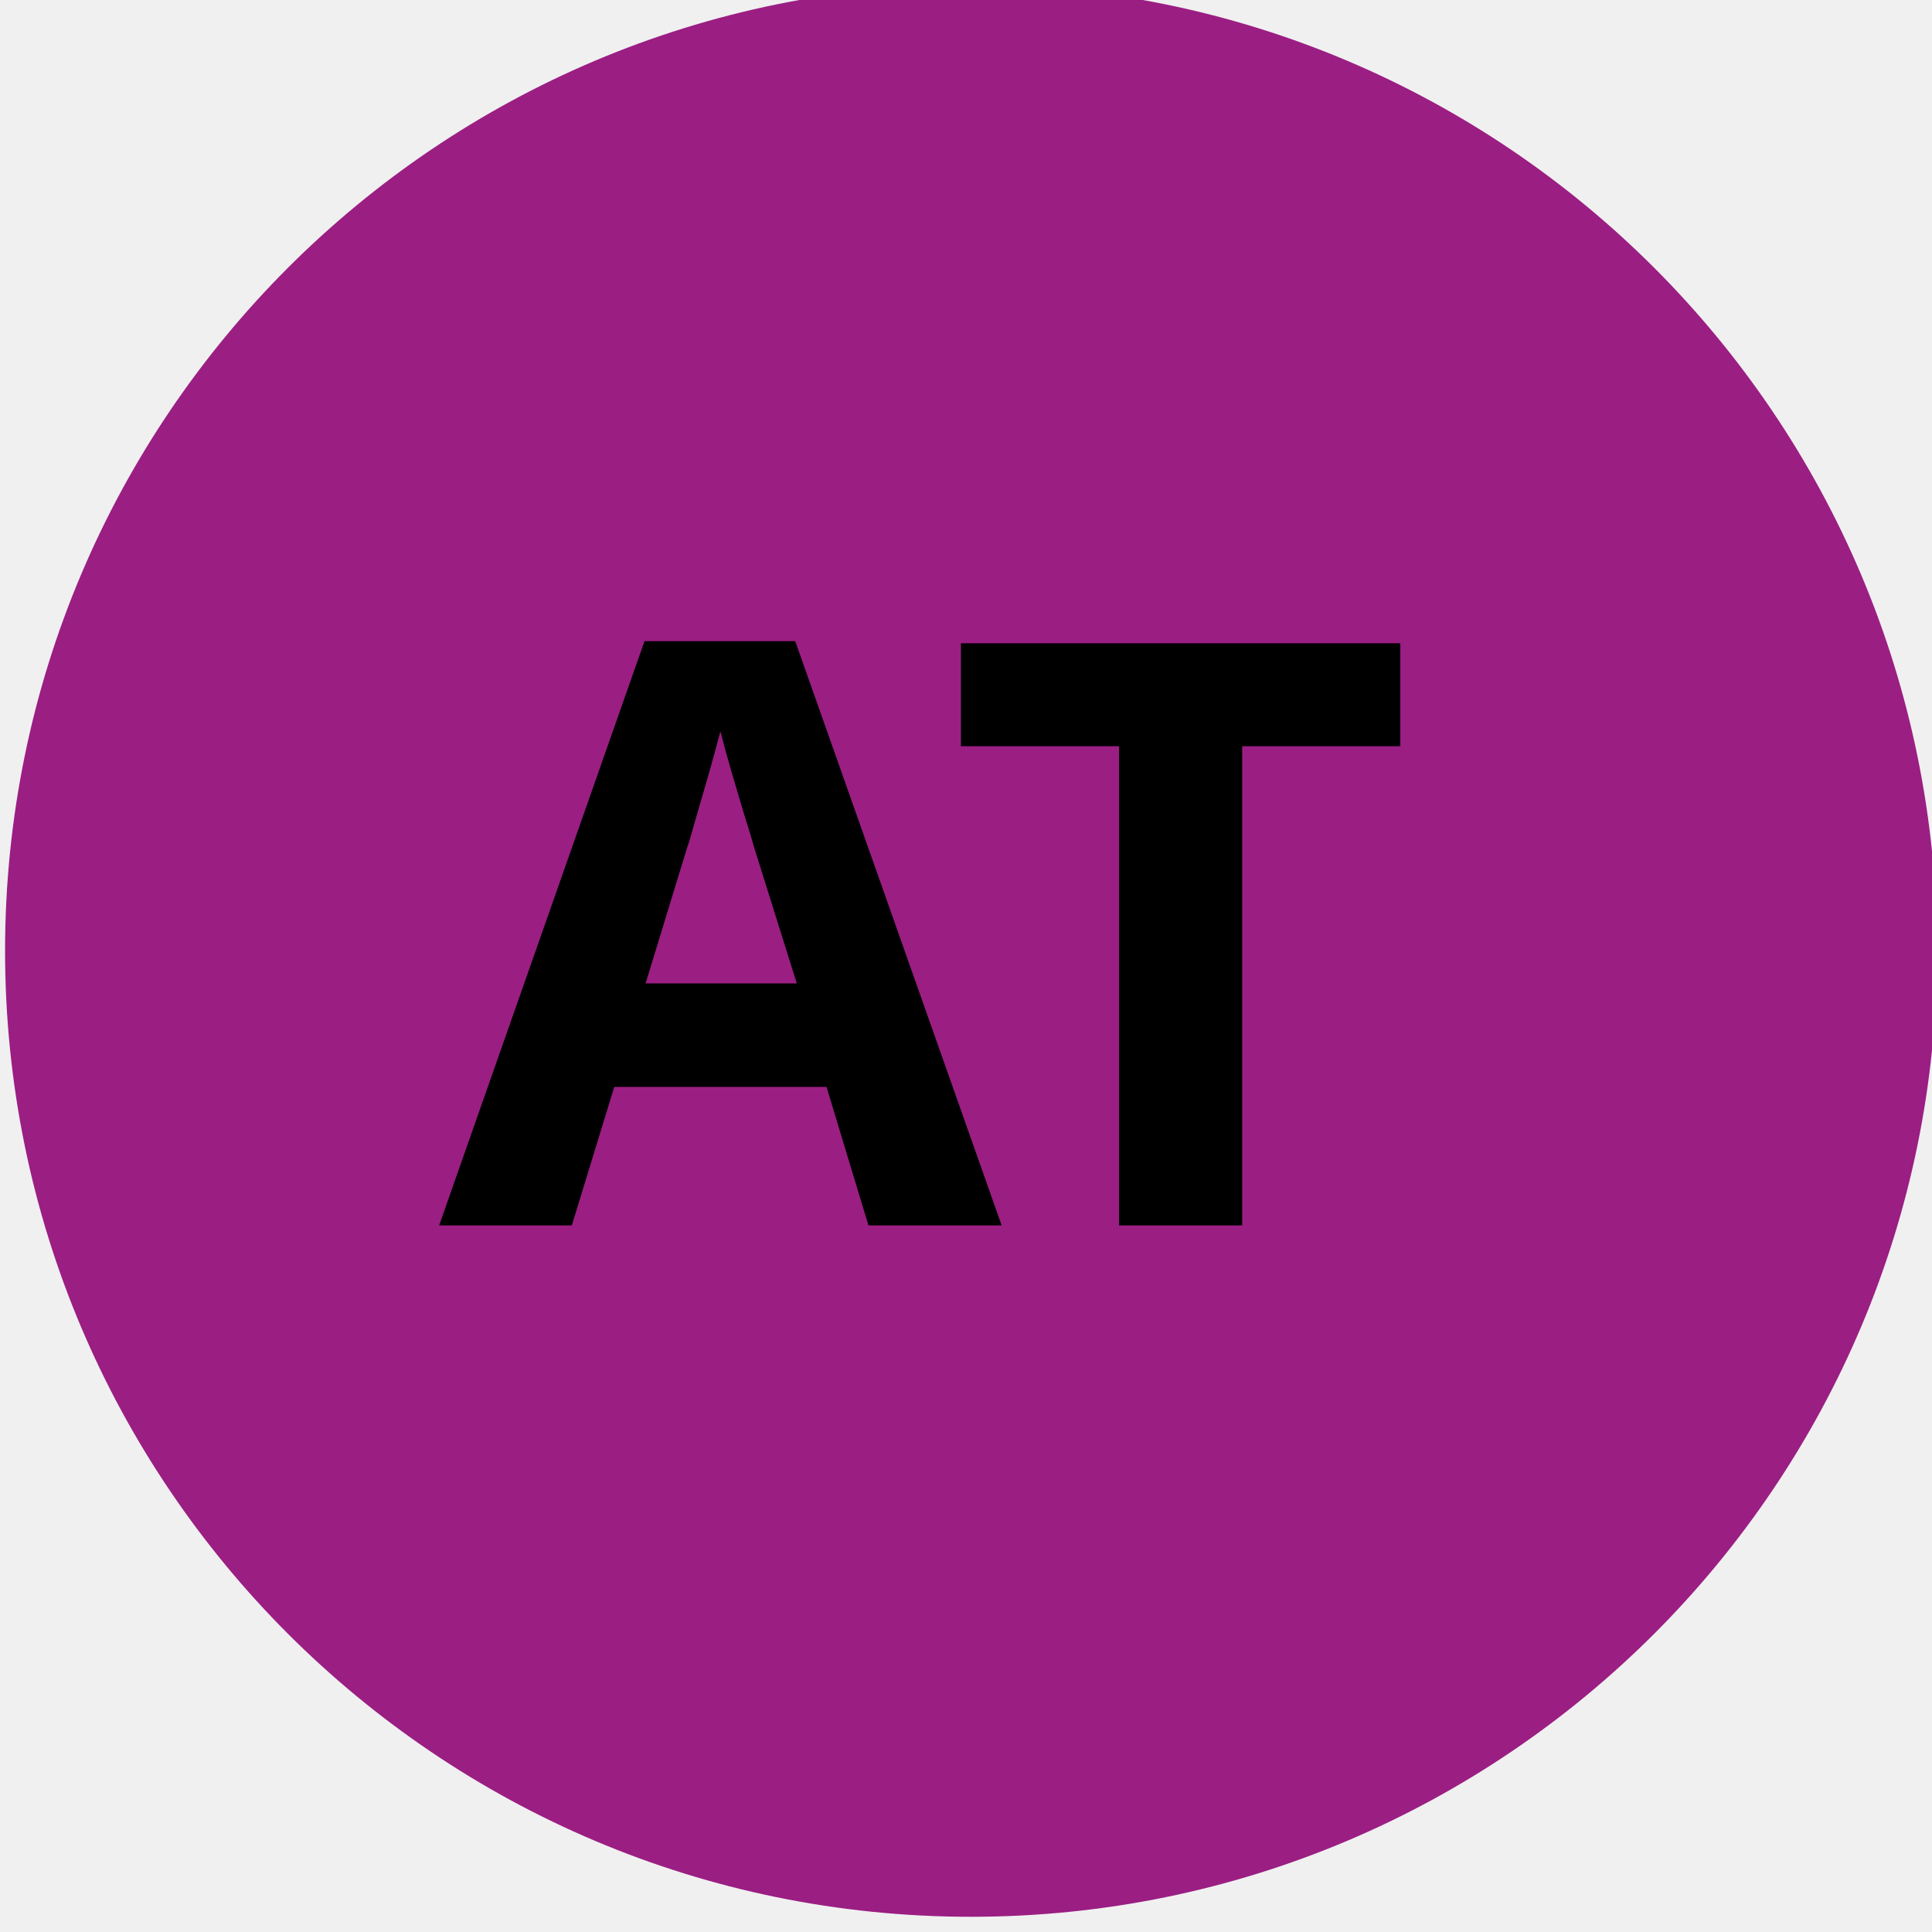
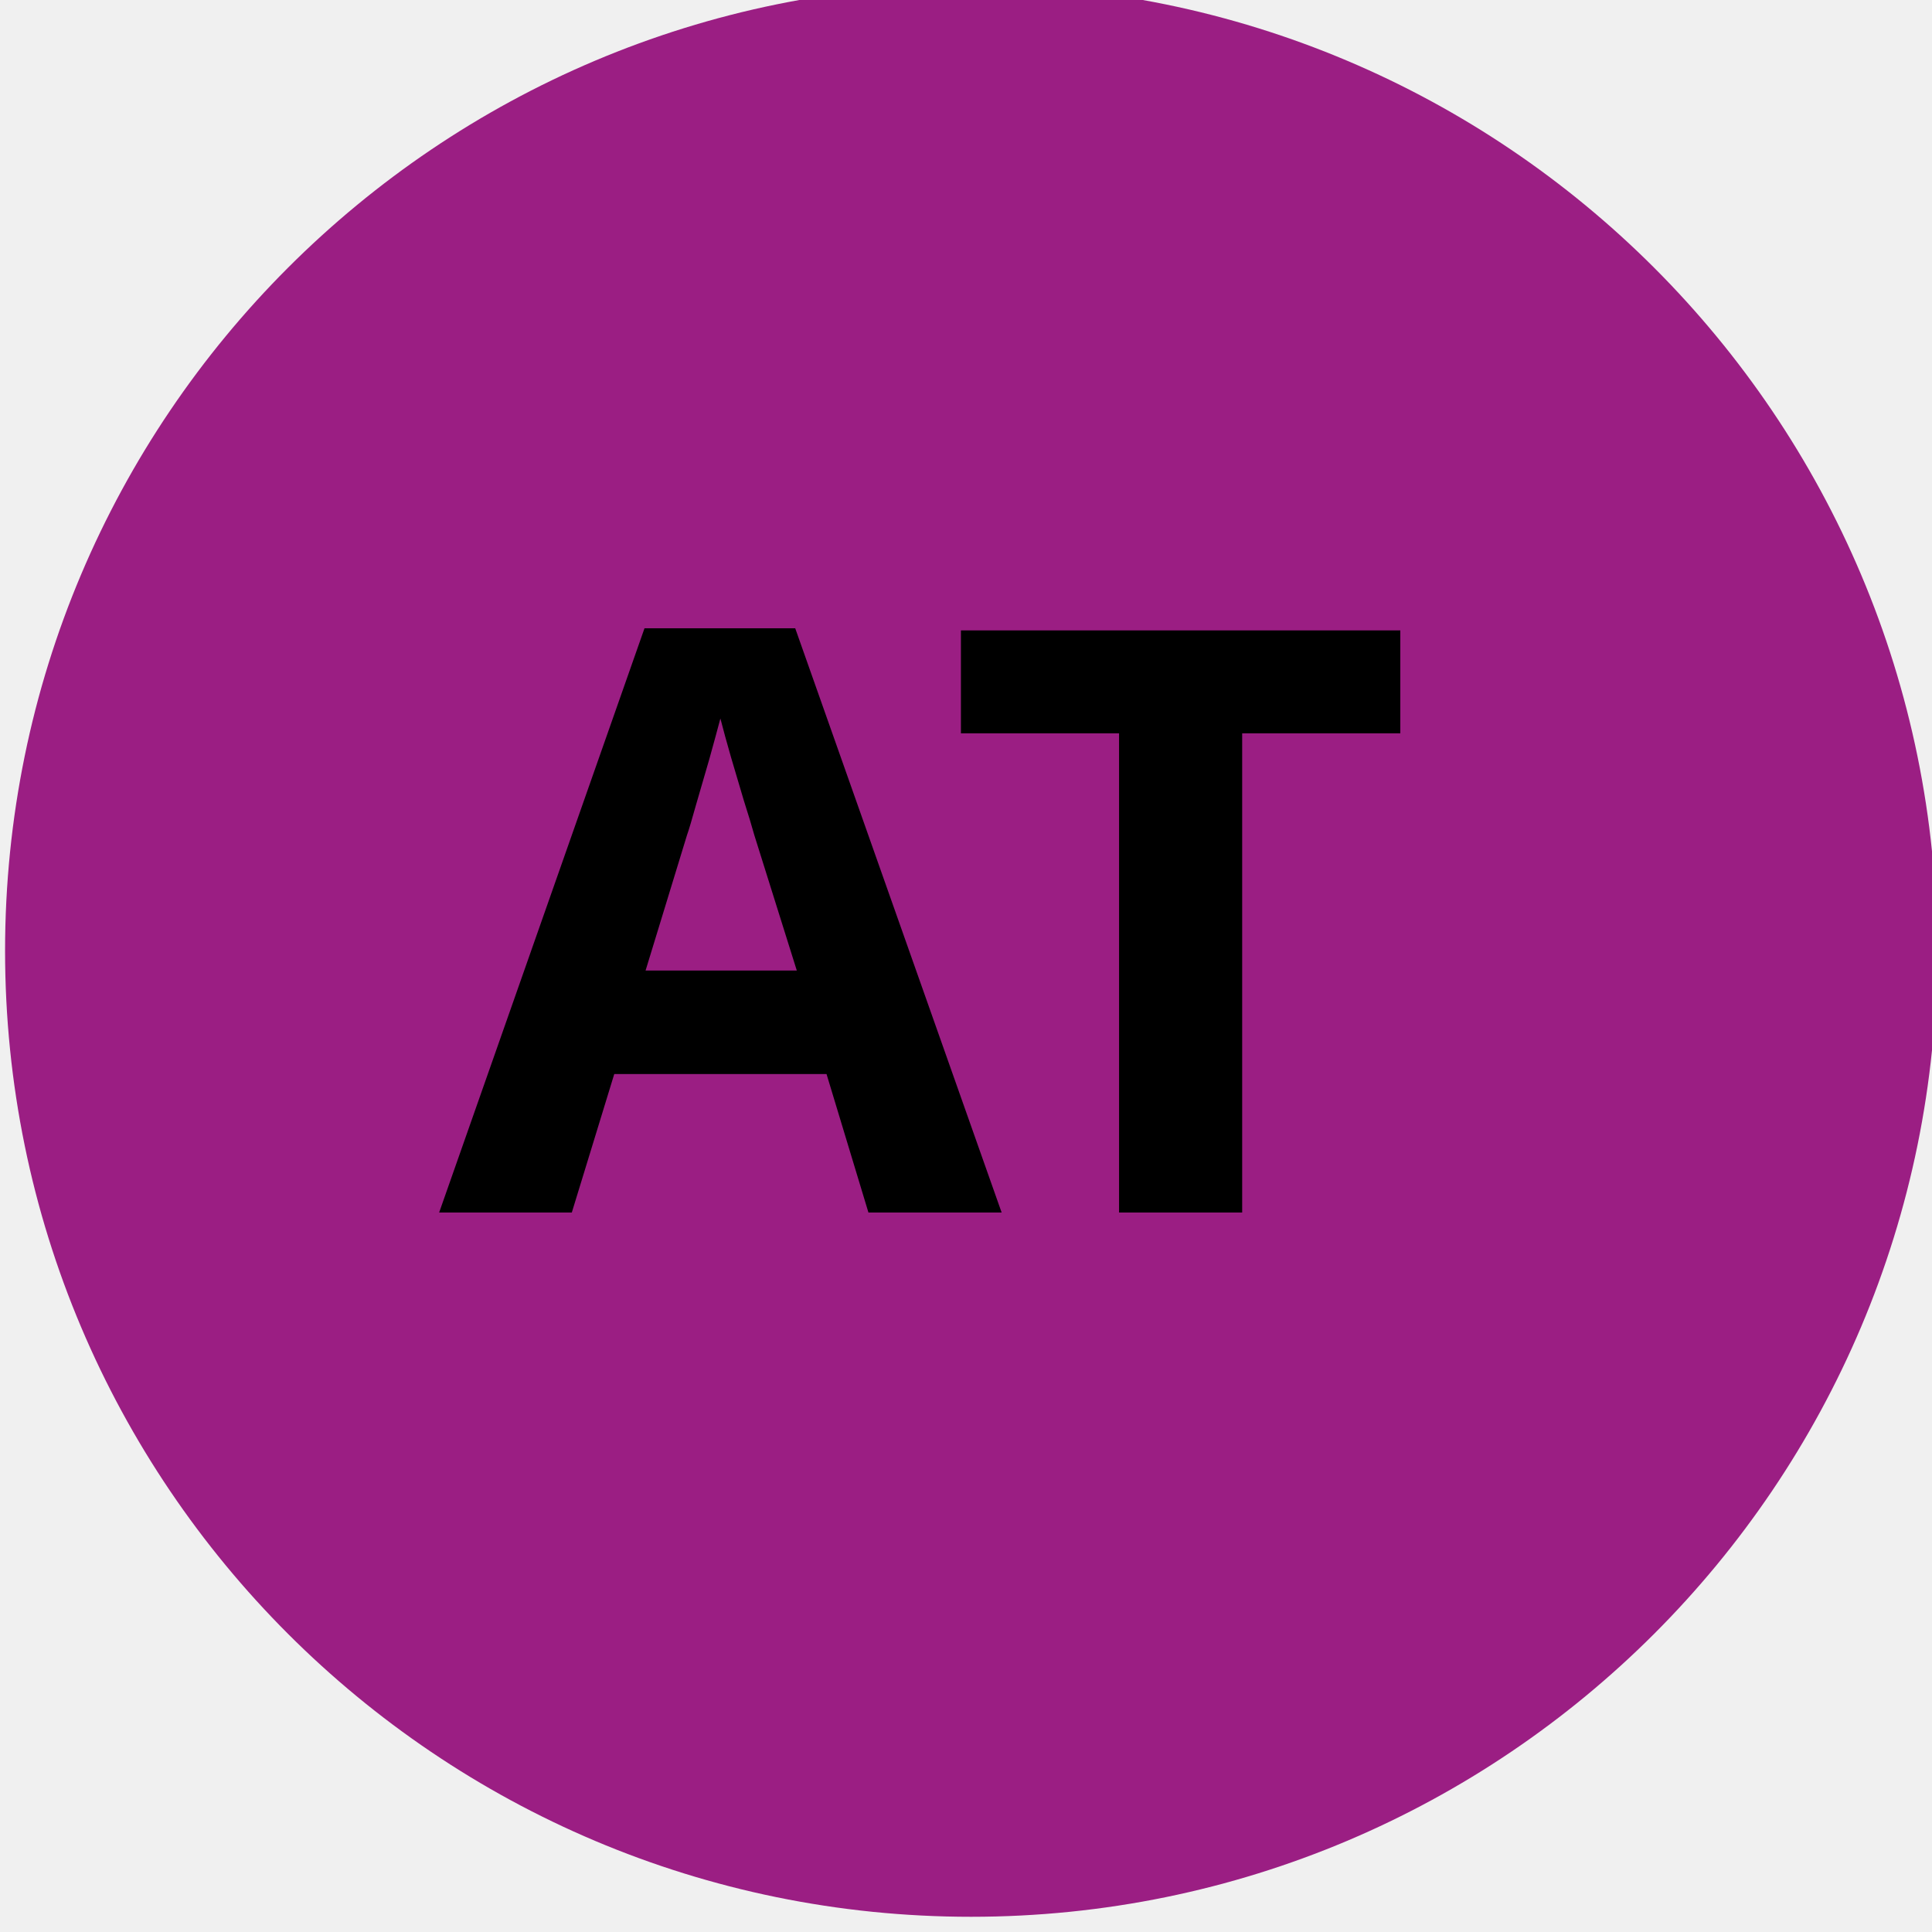
<svg xmlns="http://www.w3.org/2000/svg" width="136" height="136">
  <g>
    <ellipse ry="135.5" rx="135.5" id="svg_1" cy="309.5" cx="404.599" stroke="#000" fill="#fff" />
    <ellipse stroke-width="0" stroke="#000" ry="68" rx="68" id="svg_3" cy="66.929" cx="68.357" fill="#9b1e83" />
-     <text font-weight="bold" transform="matrix(2.39076 0 0 2.39076 -103.764 -116.132)" stroke="#000" xml:space="preserve" text-anchor="start" font-family="Noto Sans JP" font-size="24" stroke-width="0" id="svg_6" y="84.658" x="56.333" fill="#000000">AT</text>
+     <text font-weight="bold" transform="matrix(2.39076 0 0 2.39076 -103.764 -116.132)" stroke="#000" xml:space="preserve" text-anchor="start" font-family="Noto Sans JP" font-size="24" stroke-width="0" id="svg_6" y="84.278" x="56.333" fill="#000000">AT</text>
  </g>
</svg>
